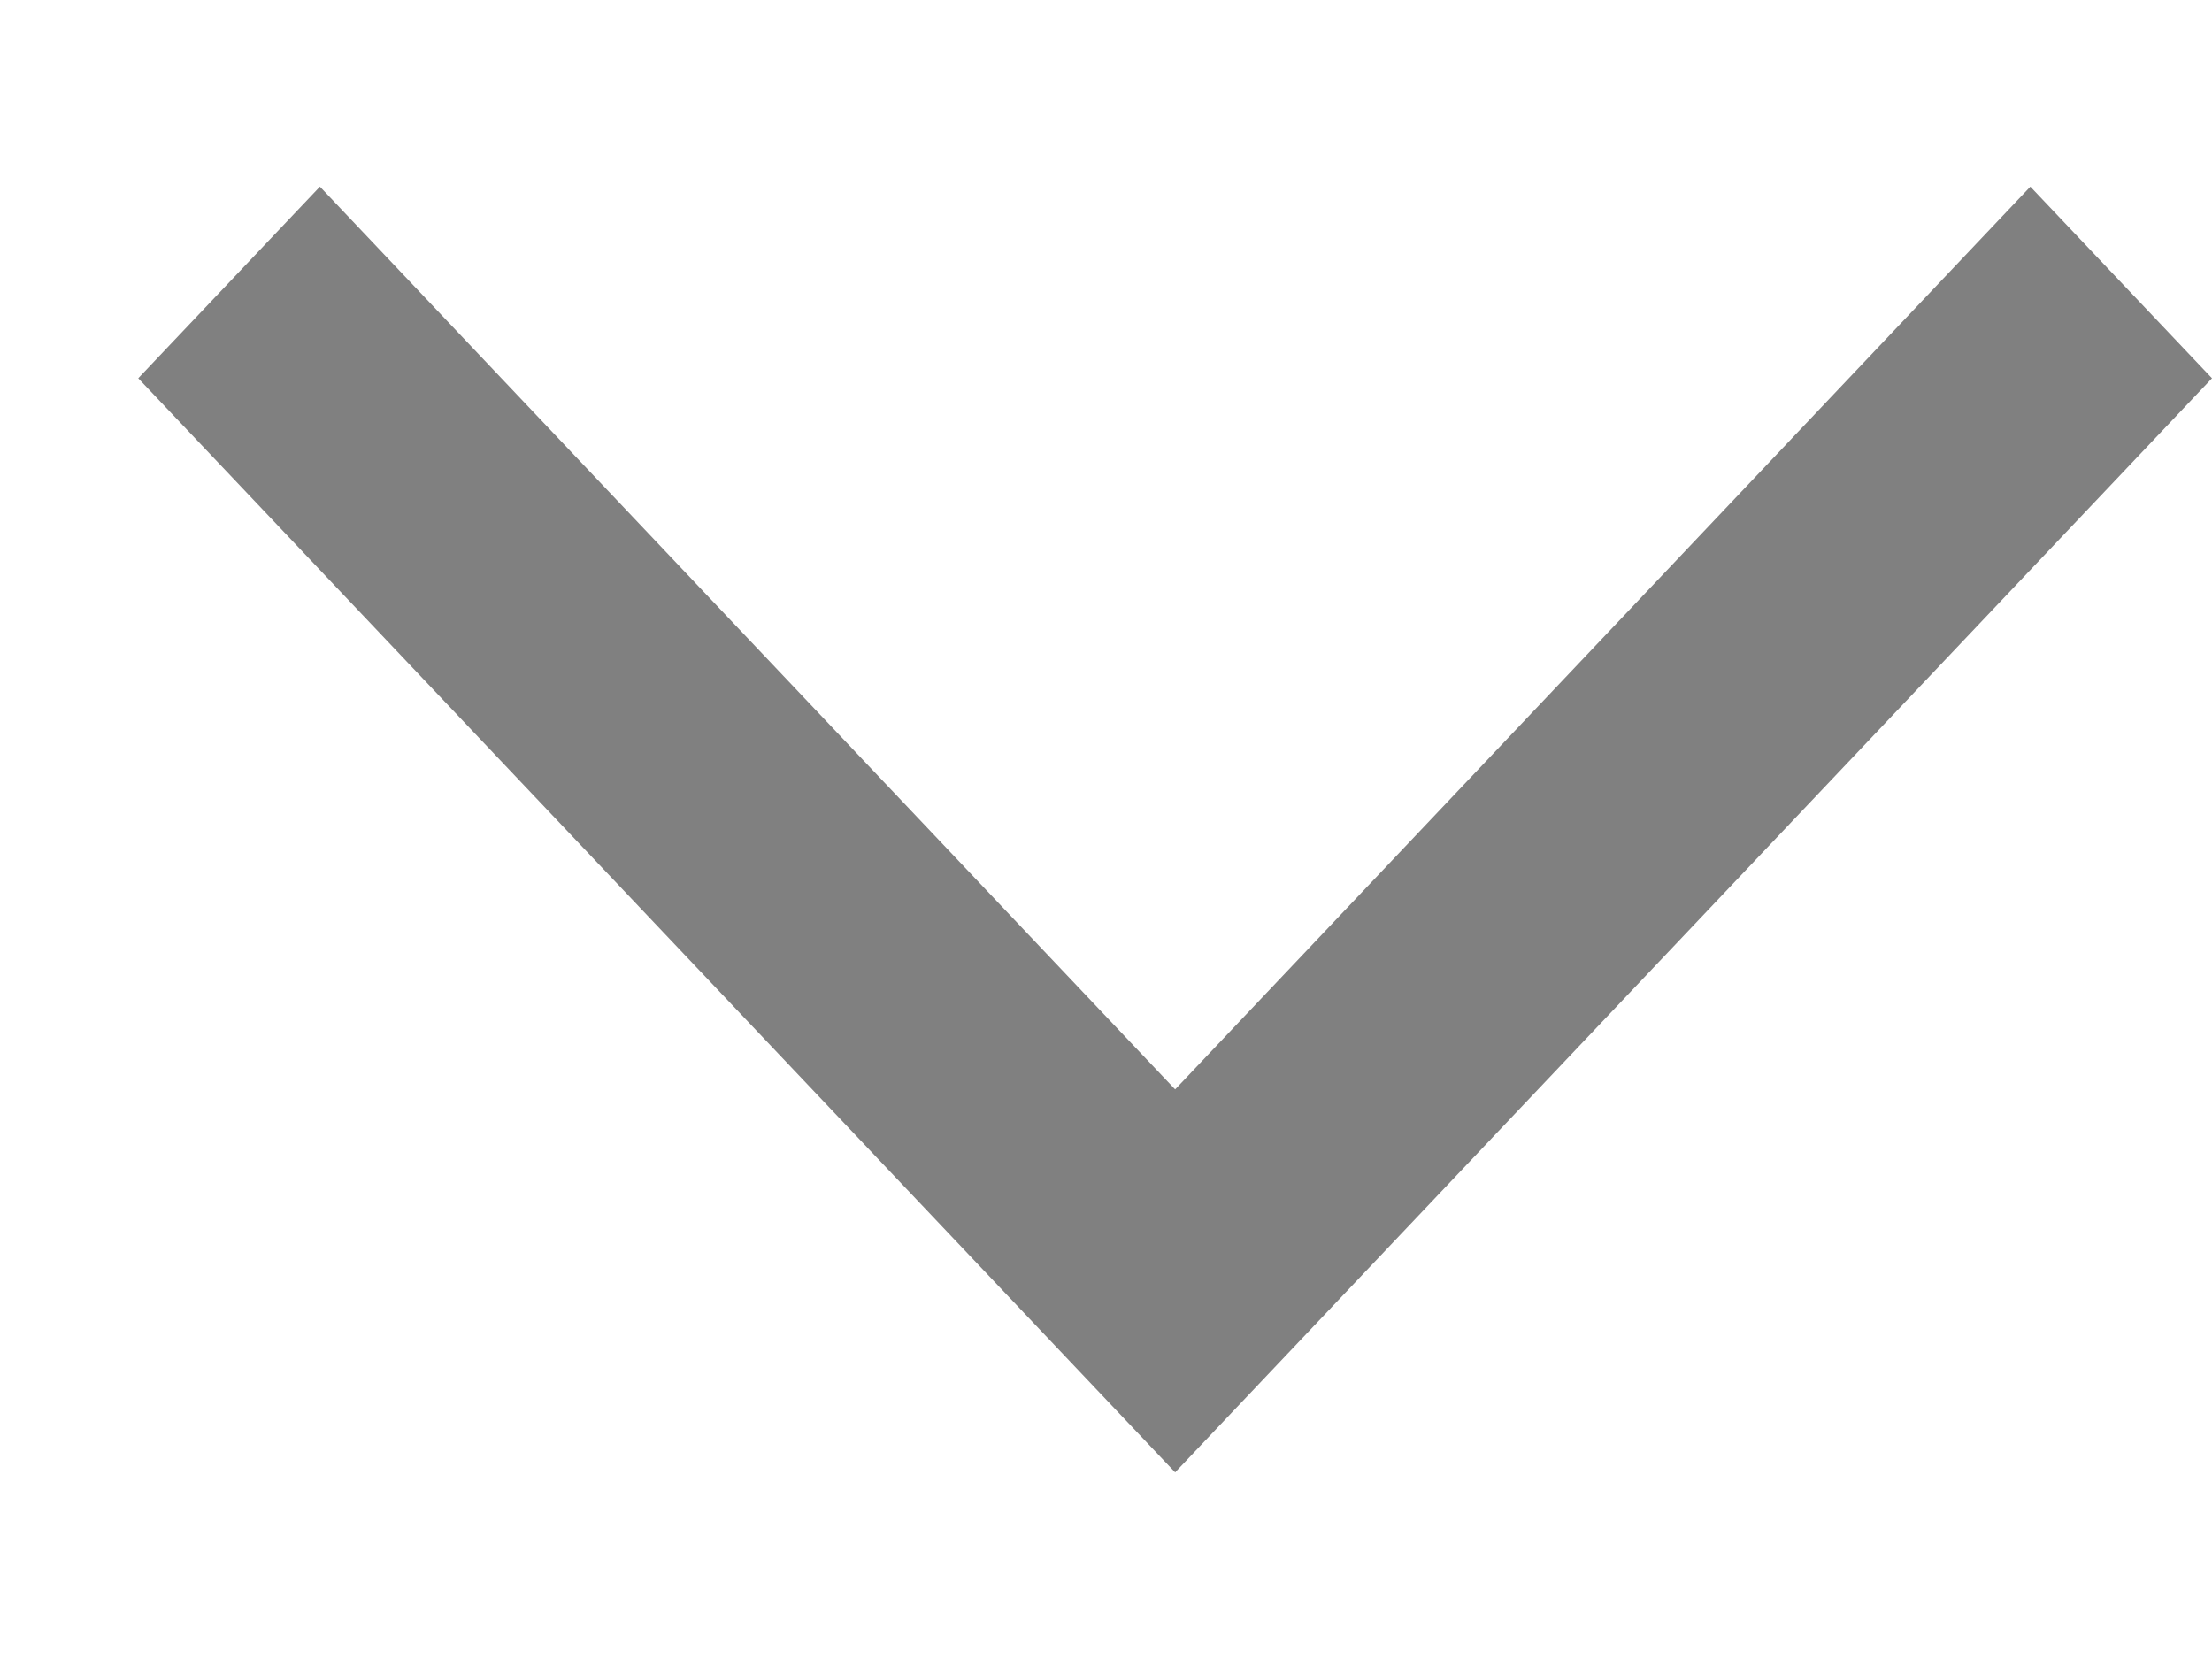
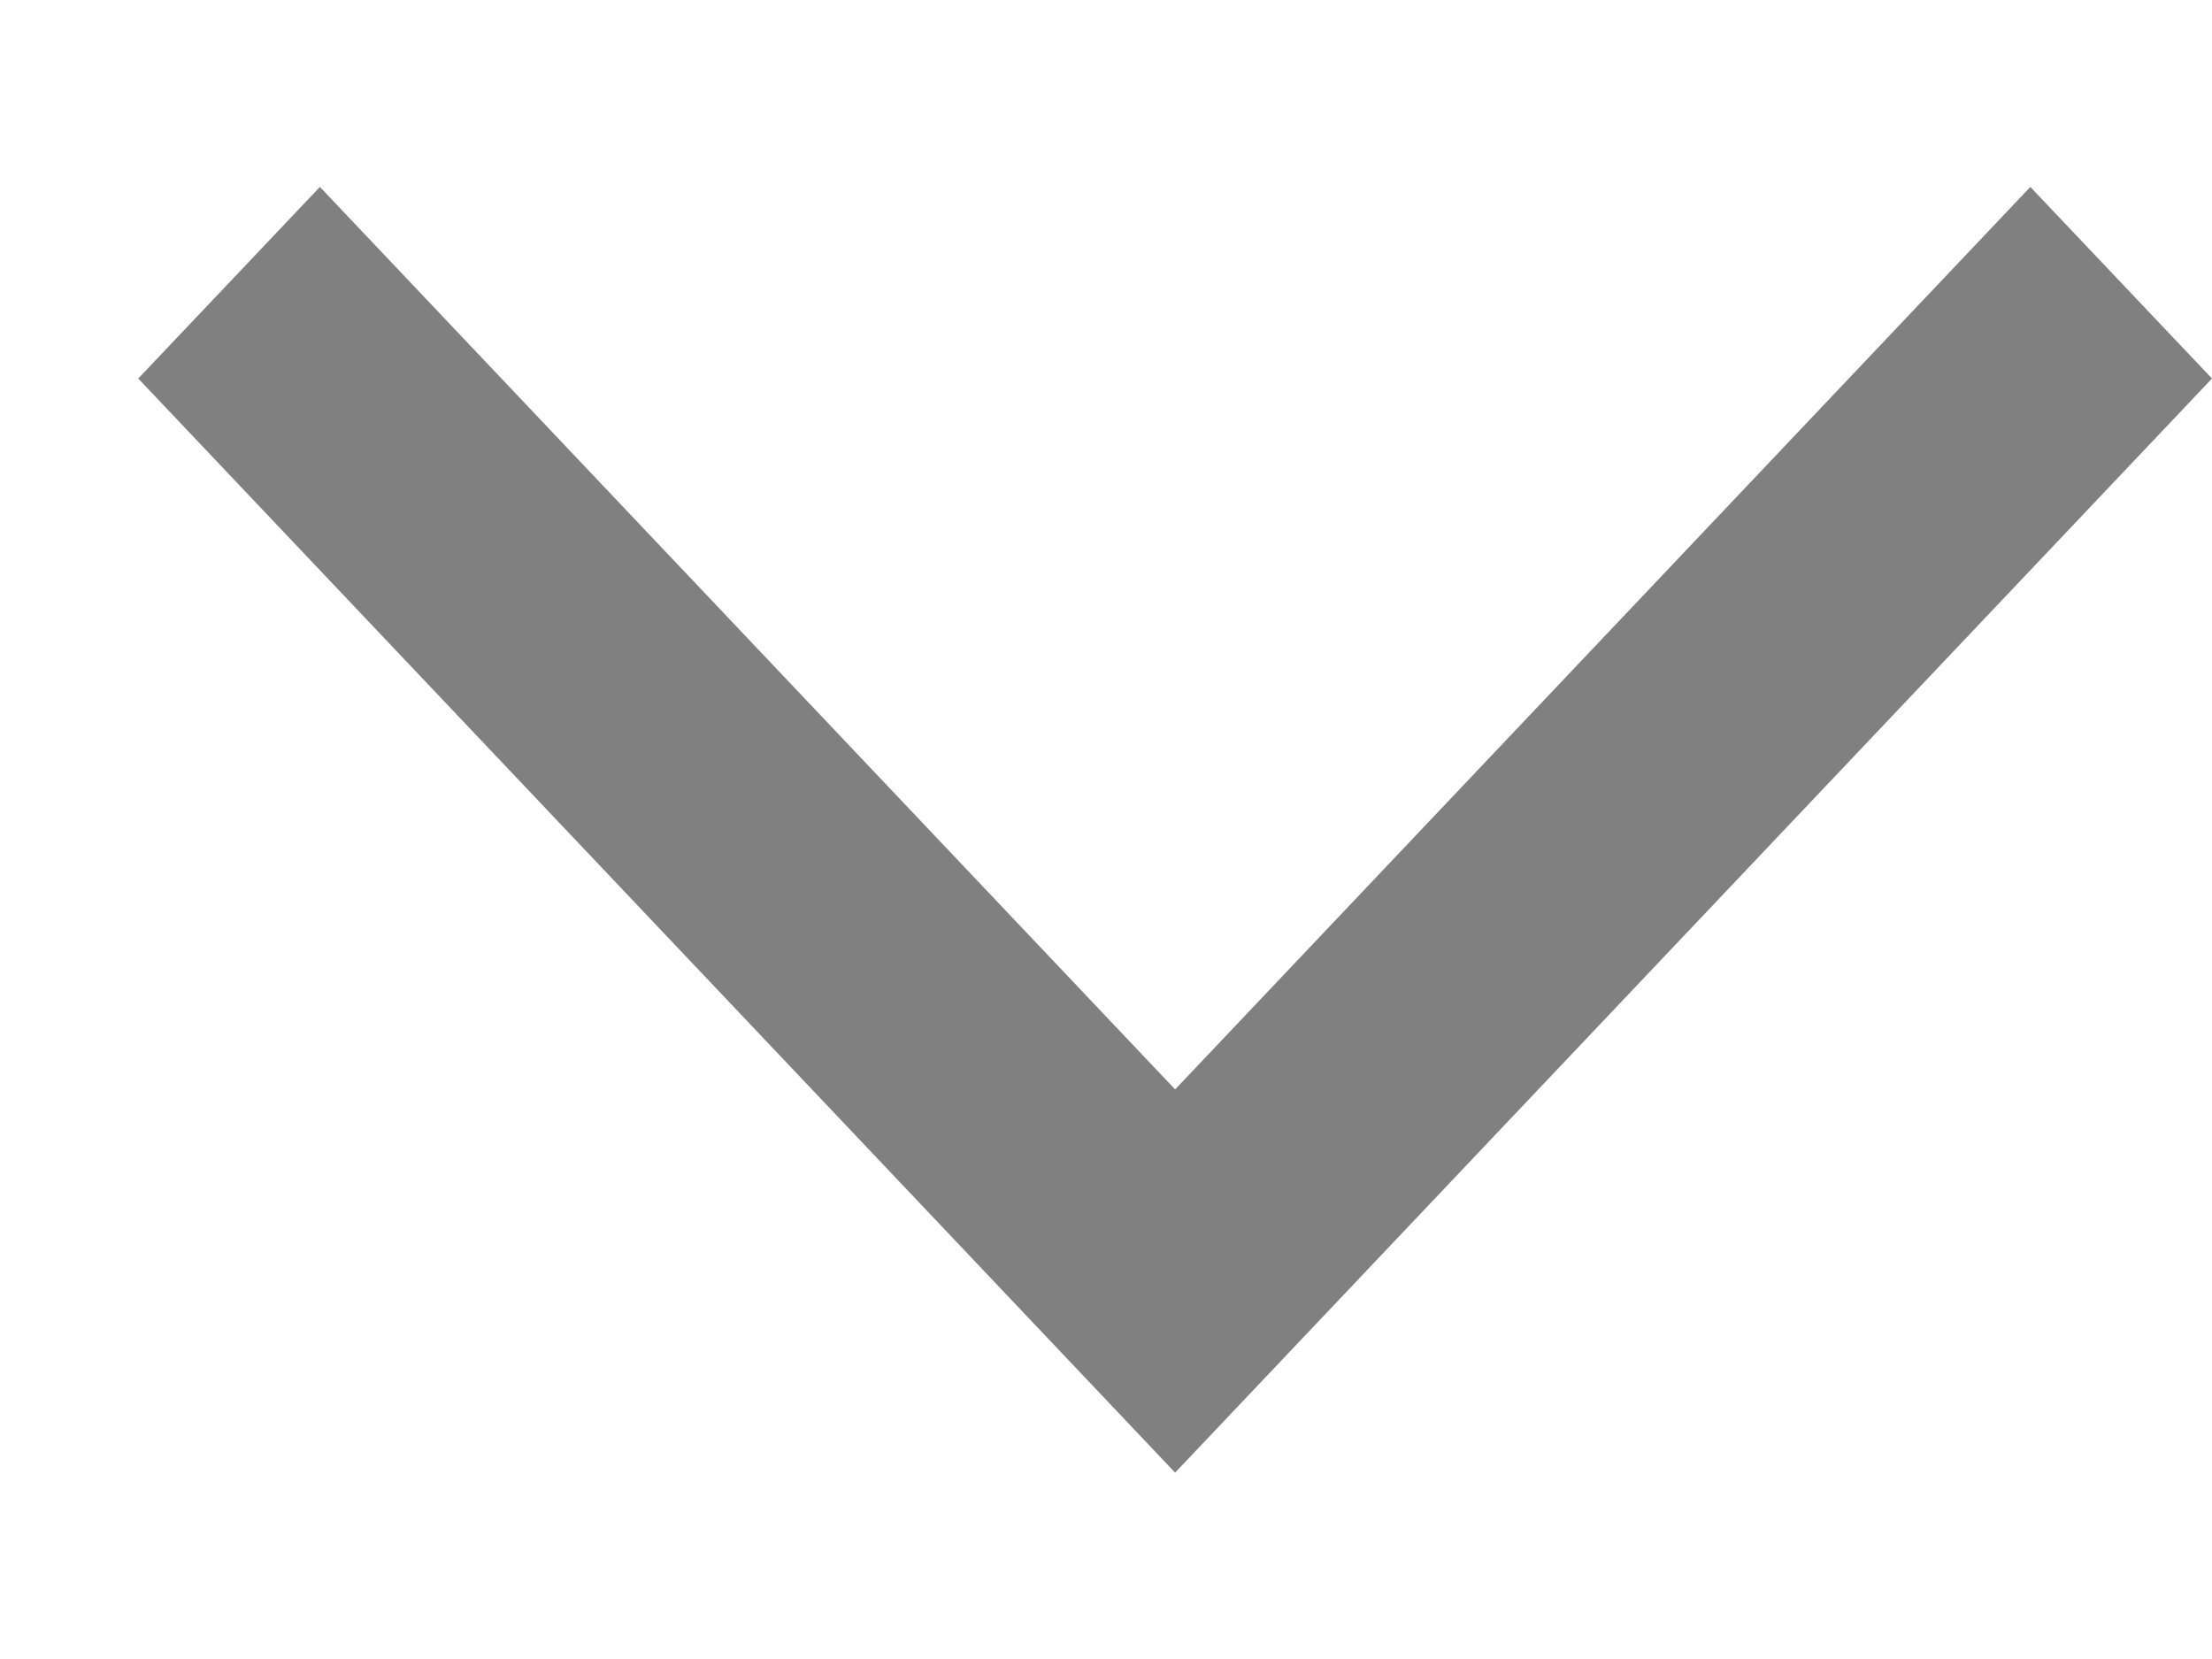
<svg xmlns="http://www.w3.org/2000/svg" width="8" height="6" viewBox="0 0 8 6" fill="none">
-   <path fill-rule="evenodd" clip-rule="evenodd" d="M0.5 1.368L4.25 5.325L8 1.368L7.343 0.675L4.25 3.94L1.157 0.675L0.5 1.368Z" fill="#808080" />
+   <path fill-rule="evenodd" clip-rule="evenodd" d="M0.5 1.369L4.25 5.326L8 1.369L7.343 0.676L4.25 3.94L1.157 0.676L0.5 1.369Z" fill="#808080" />
</svg>
